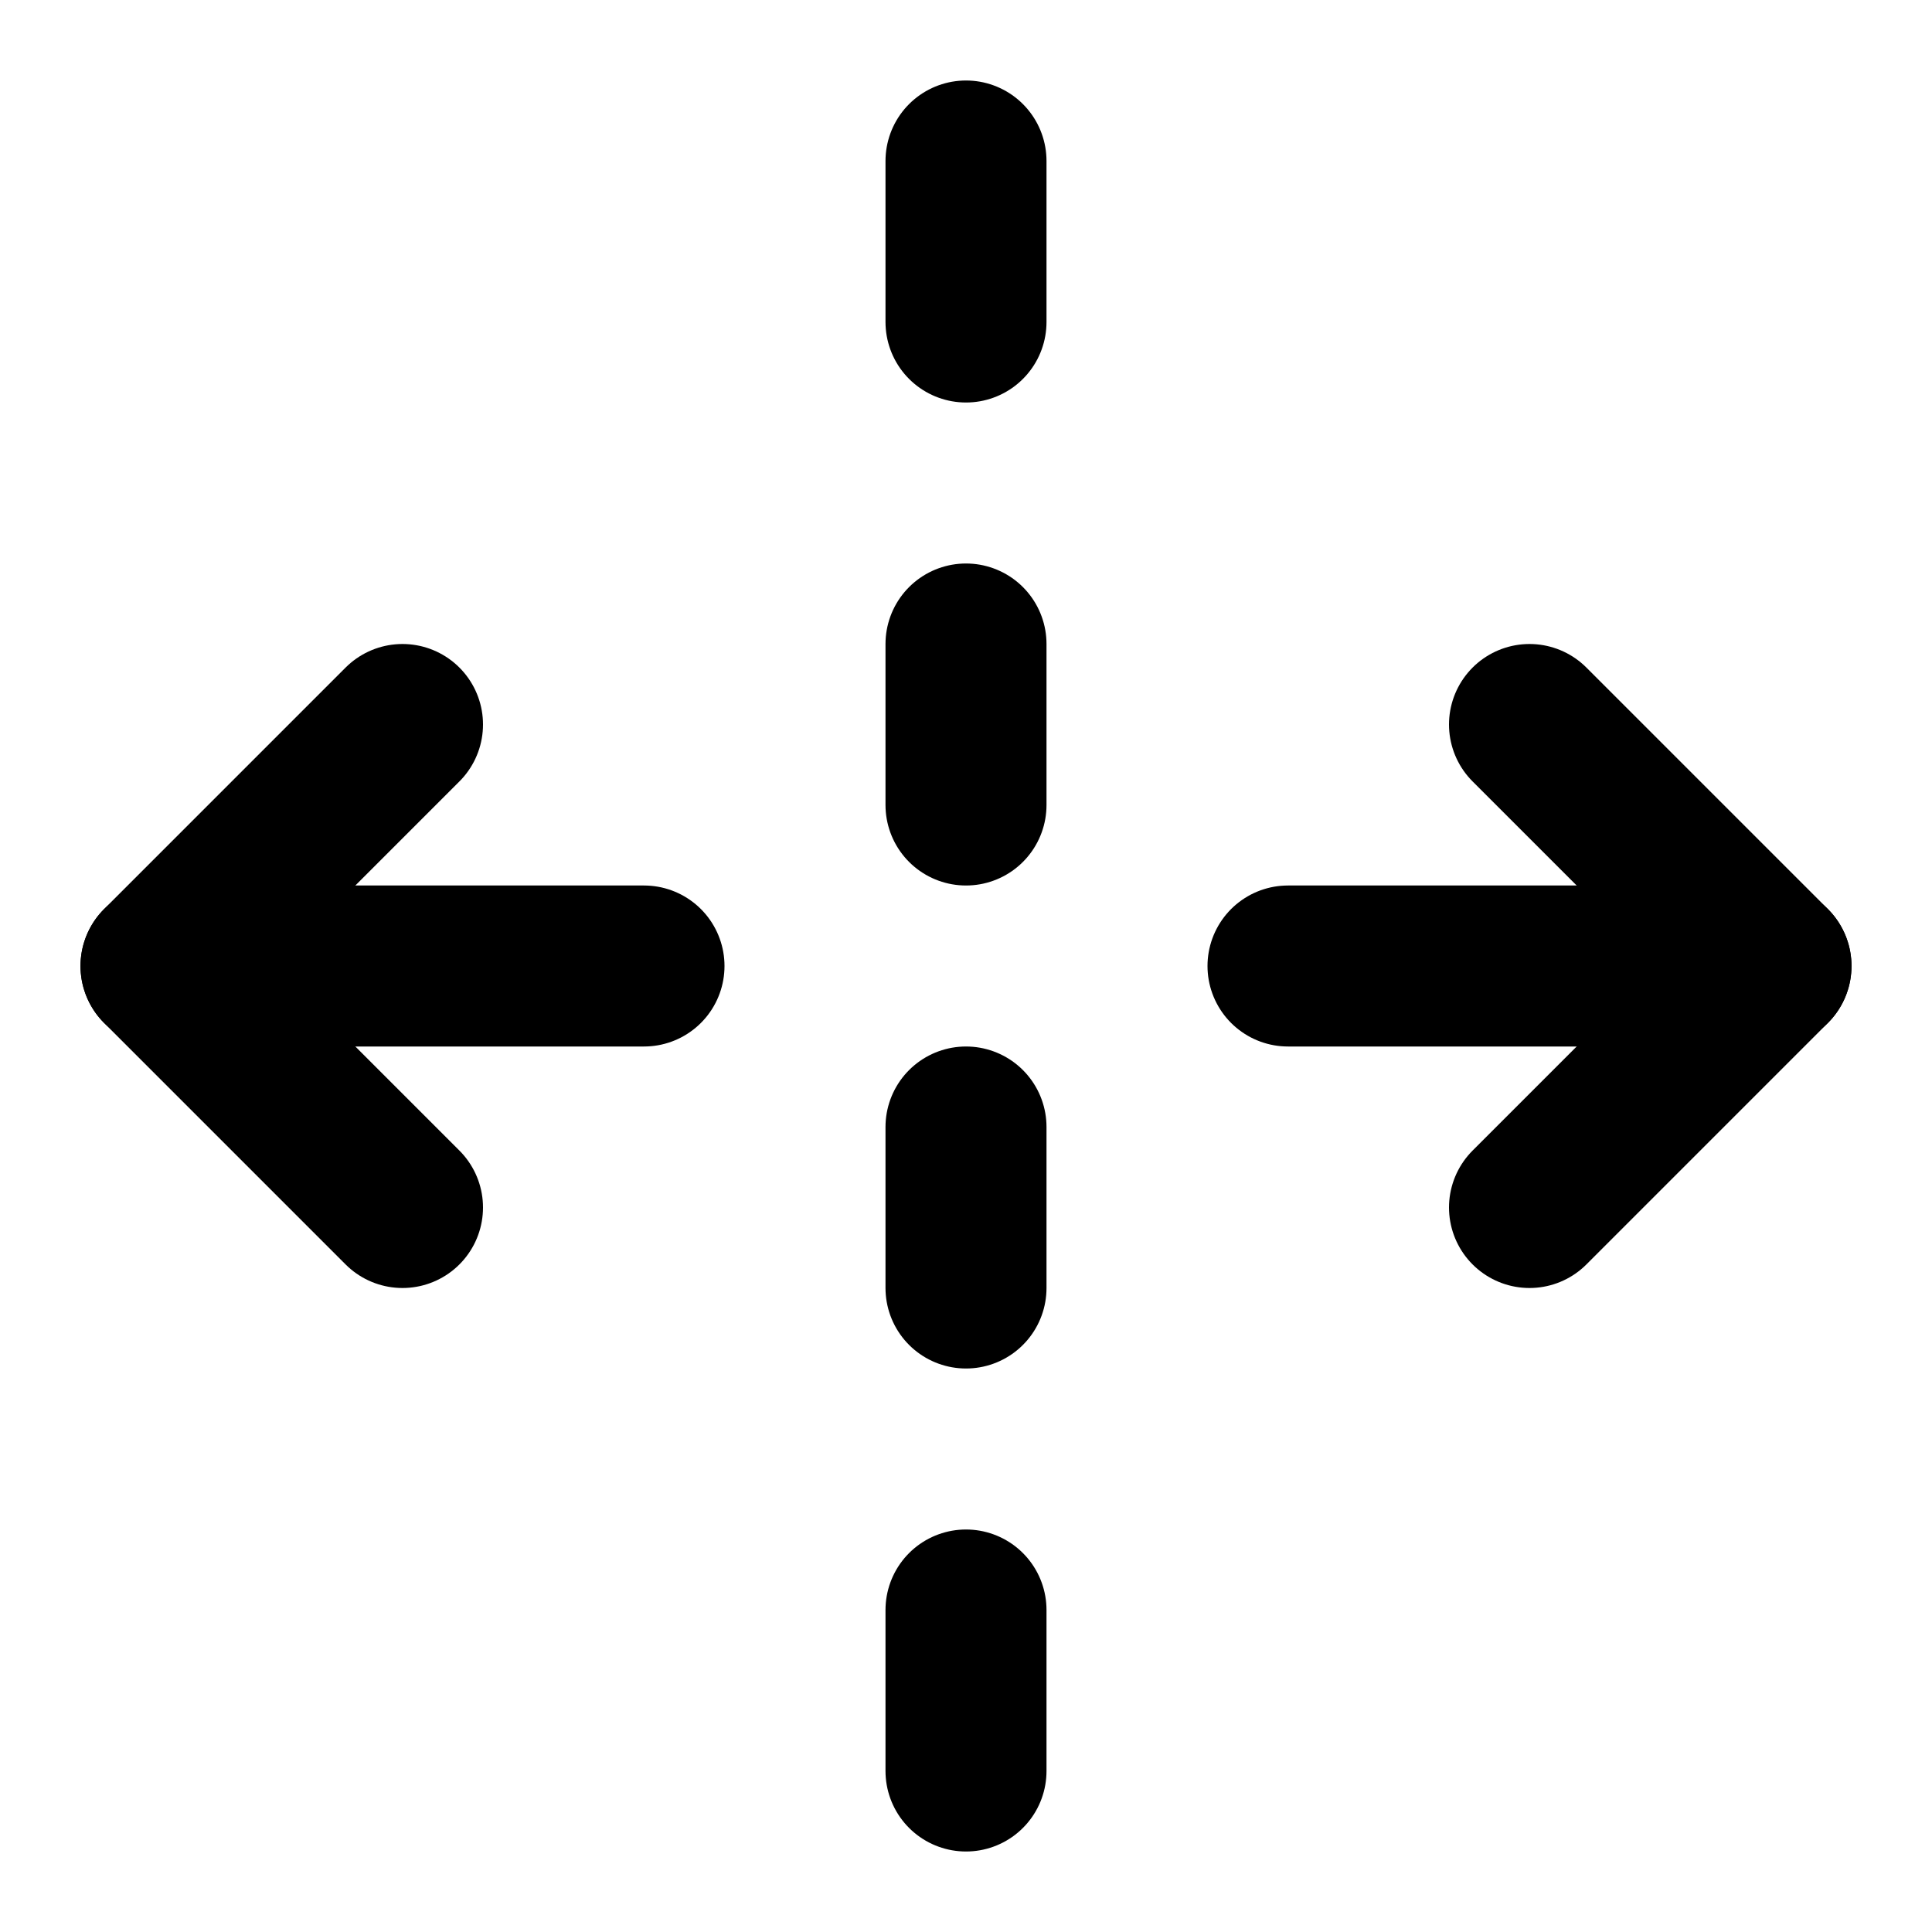
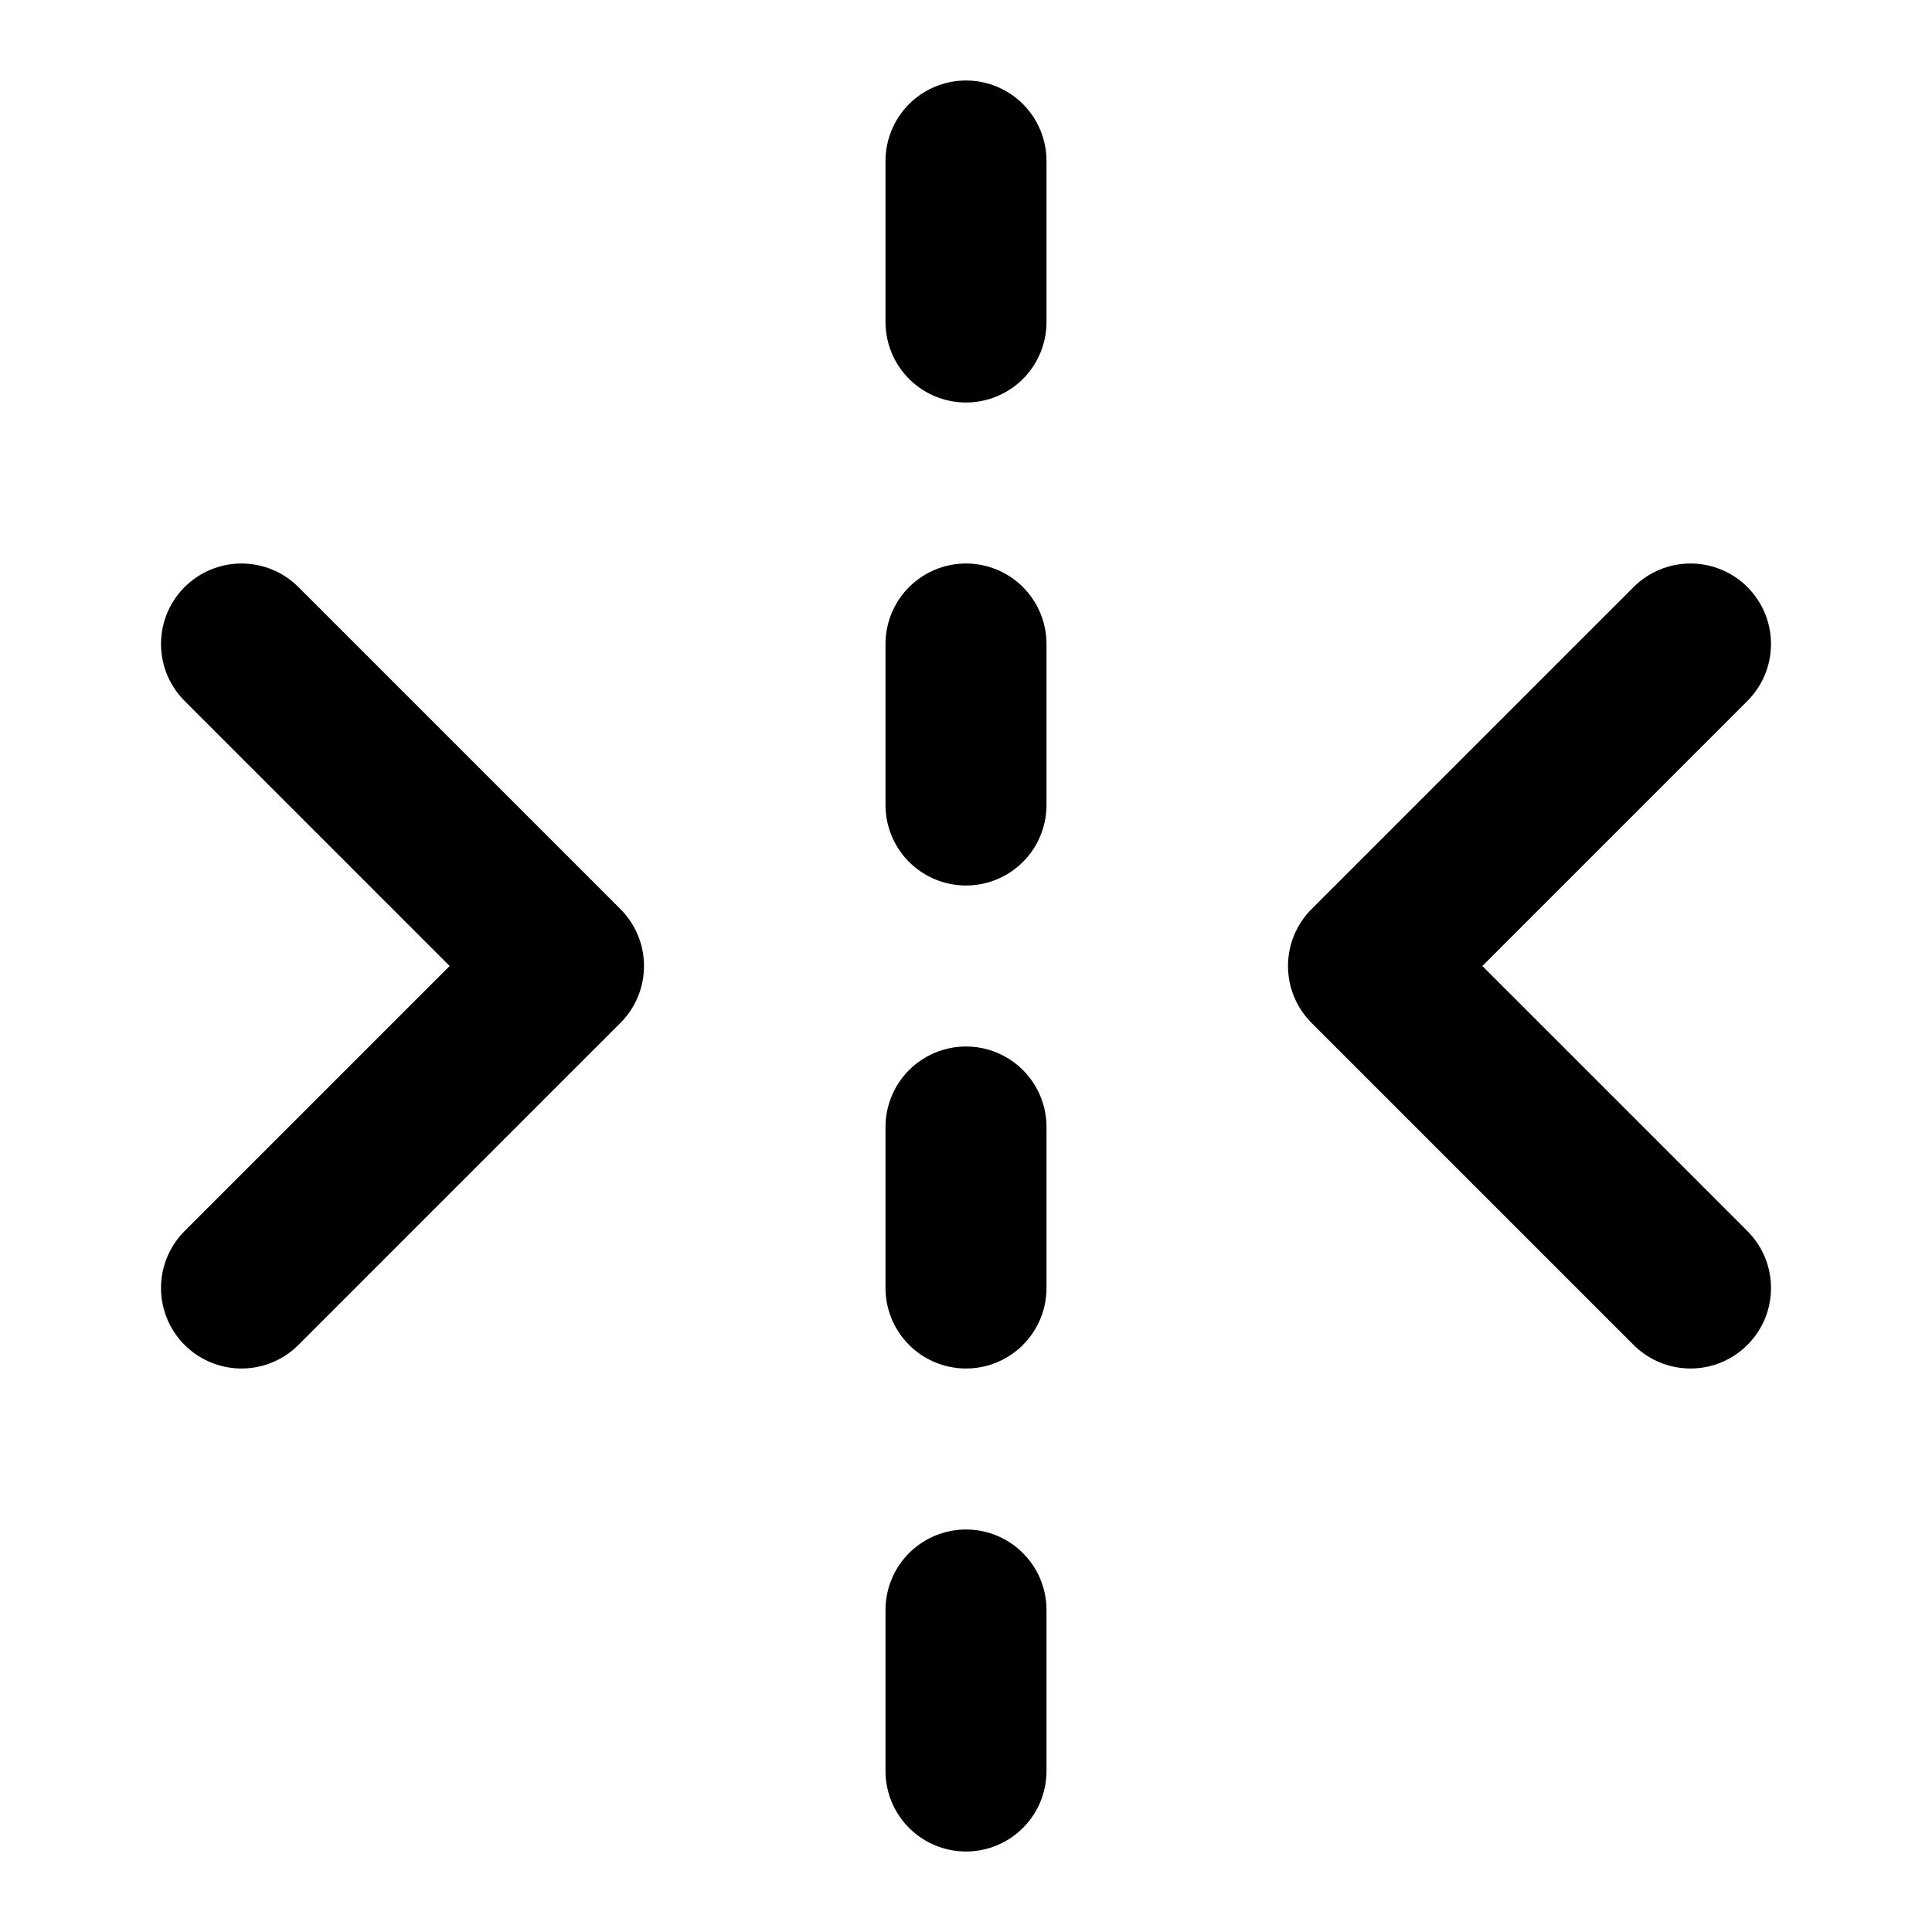
<svg xmlns="http://www.w3.org/2000/svg" viewBox="0 0 24 24" fill="none" stroke="currentColor" stroke-width="2" stroke-linecap="round" stroke-linejoin="round">
-   <path d="M16 12h6" />
-   <path d="M8 12H2" />
+   <path d="M12 14v2" />
+   <path d="M12 20v2" />
  <path d="M12 2v2" />
  <path d="M12 8v2" />
-   <path d="M12 14v2" />
-   <path d="M12 20v2" />
-   <path d="m19 15 3-3-3-3" />
-   <path d="m5 9-3 3 3 3" />
+   <path d="m21 8-4 4 4 4" />
+   <path d="m3 8 4 4-4 4" />
</svg>
